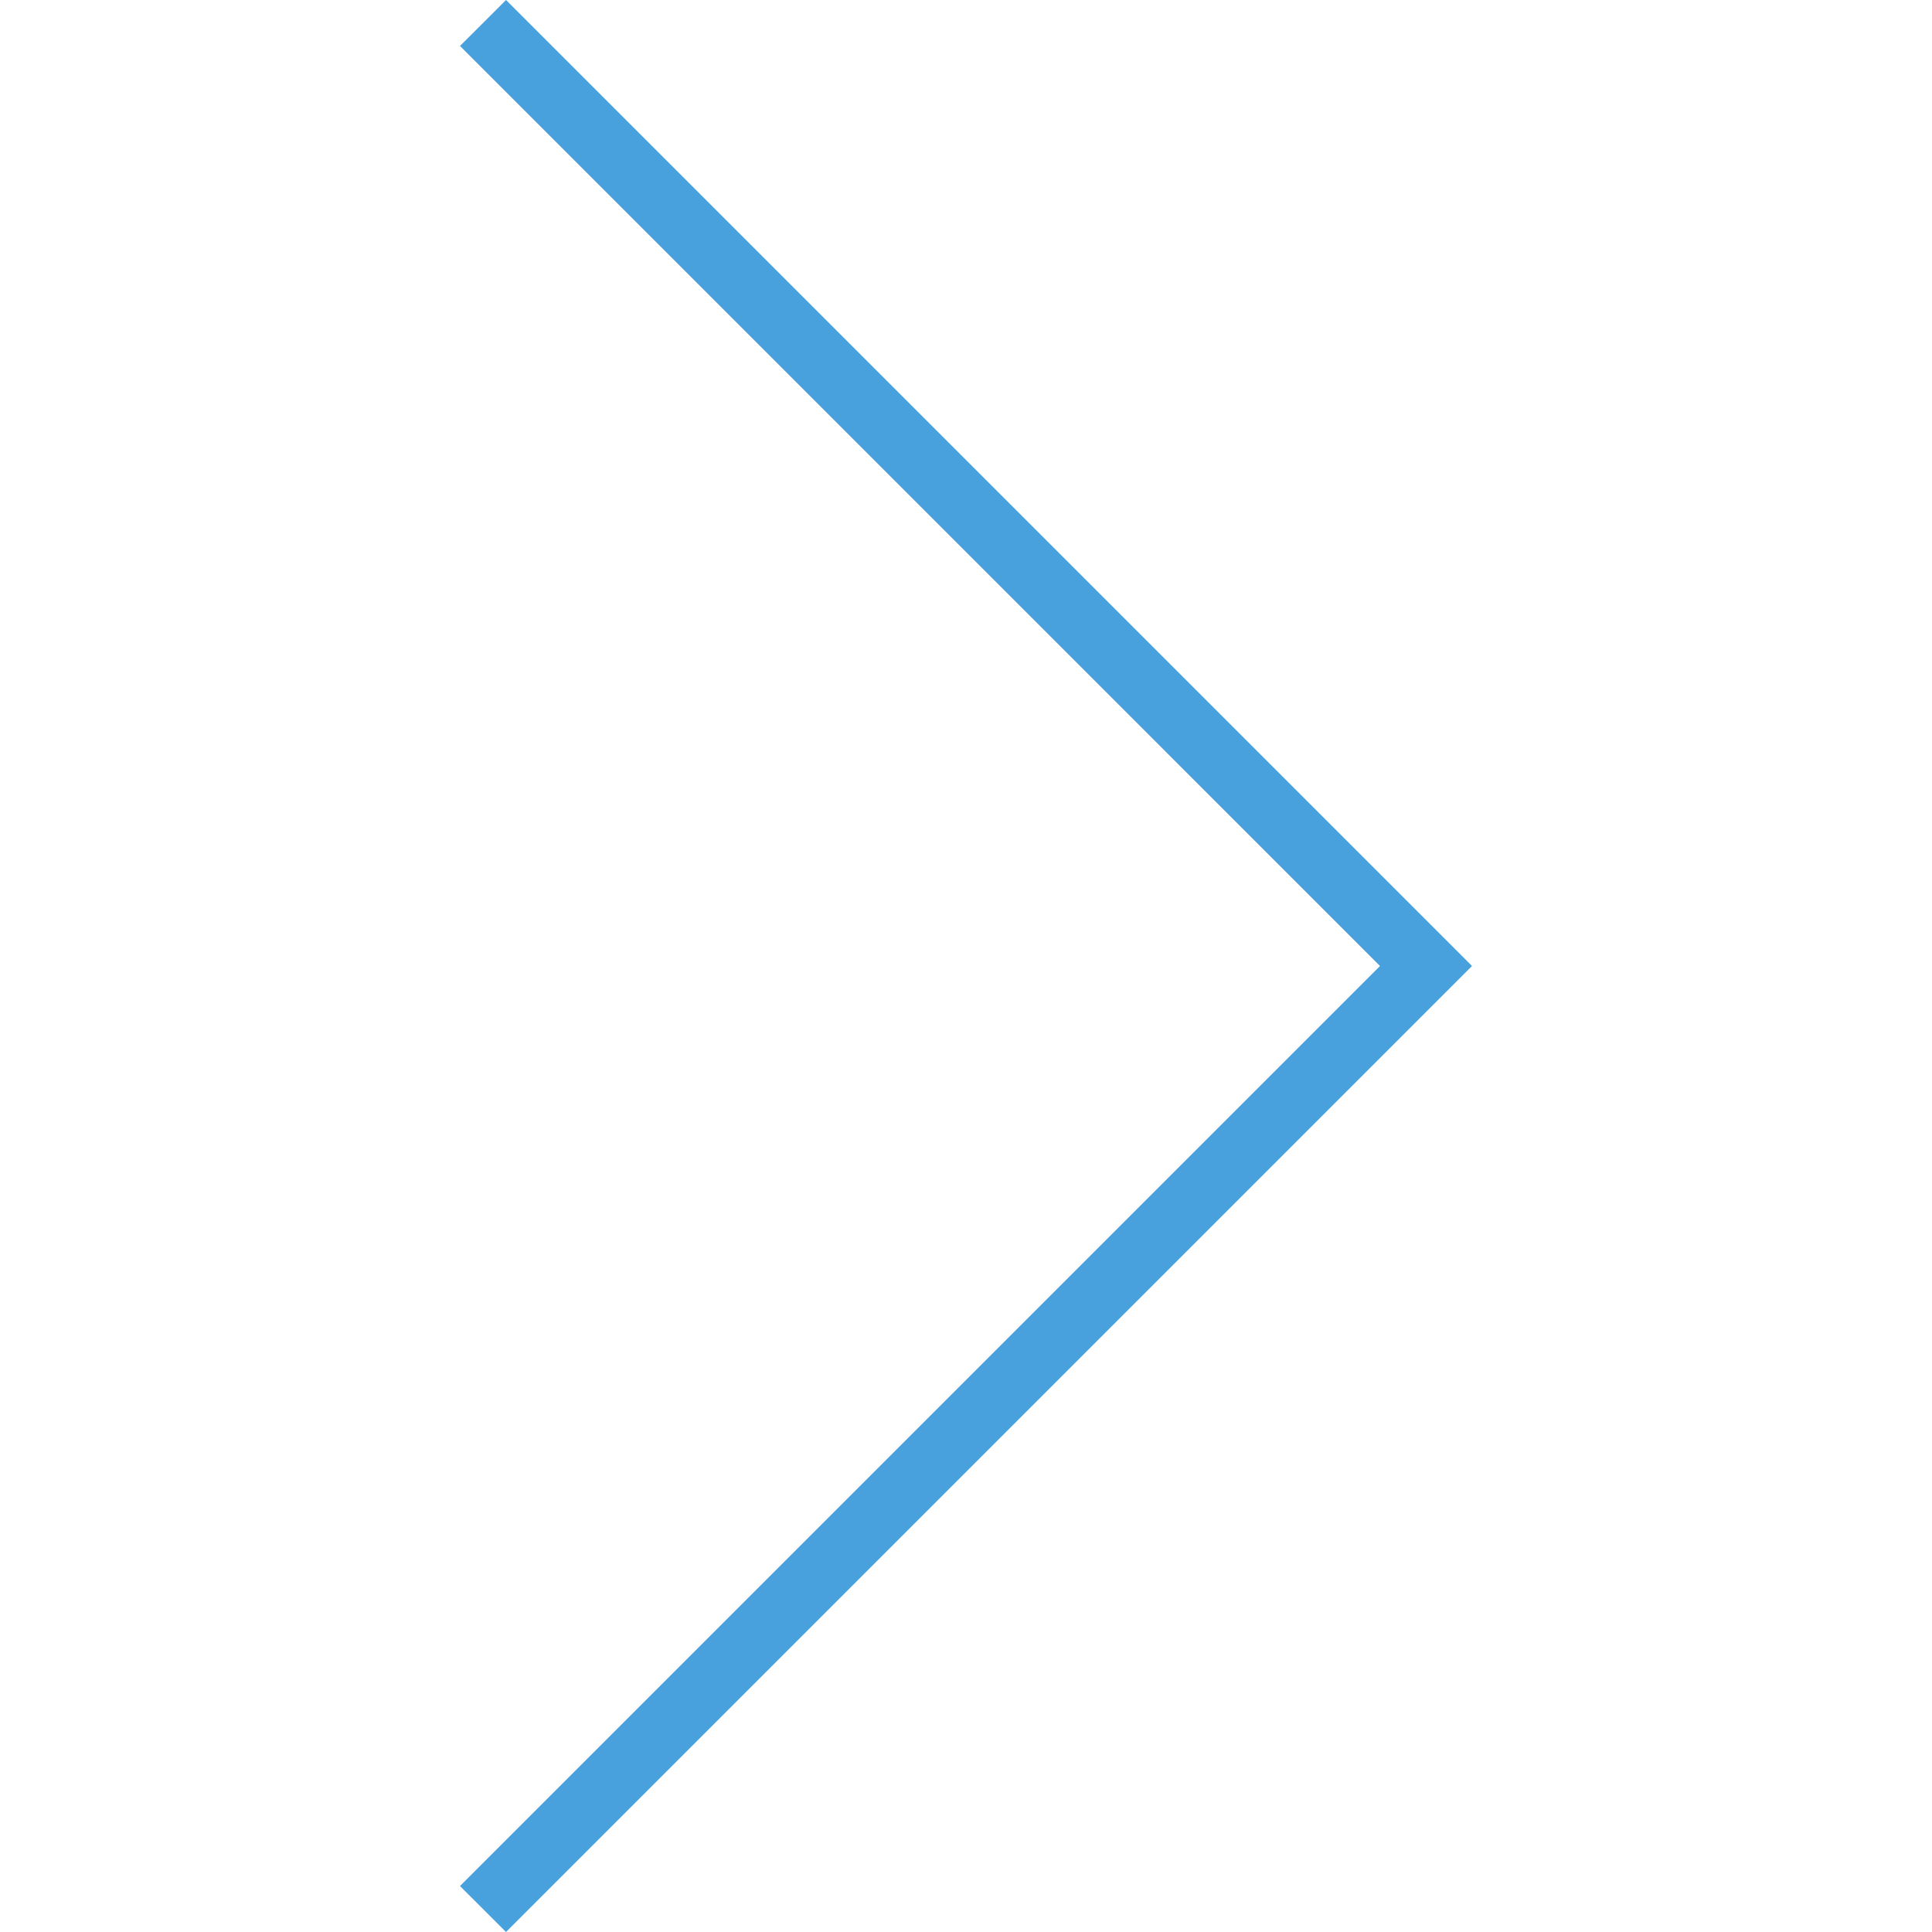
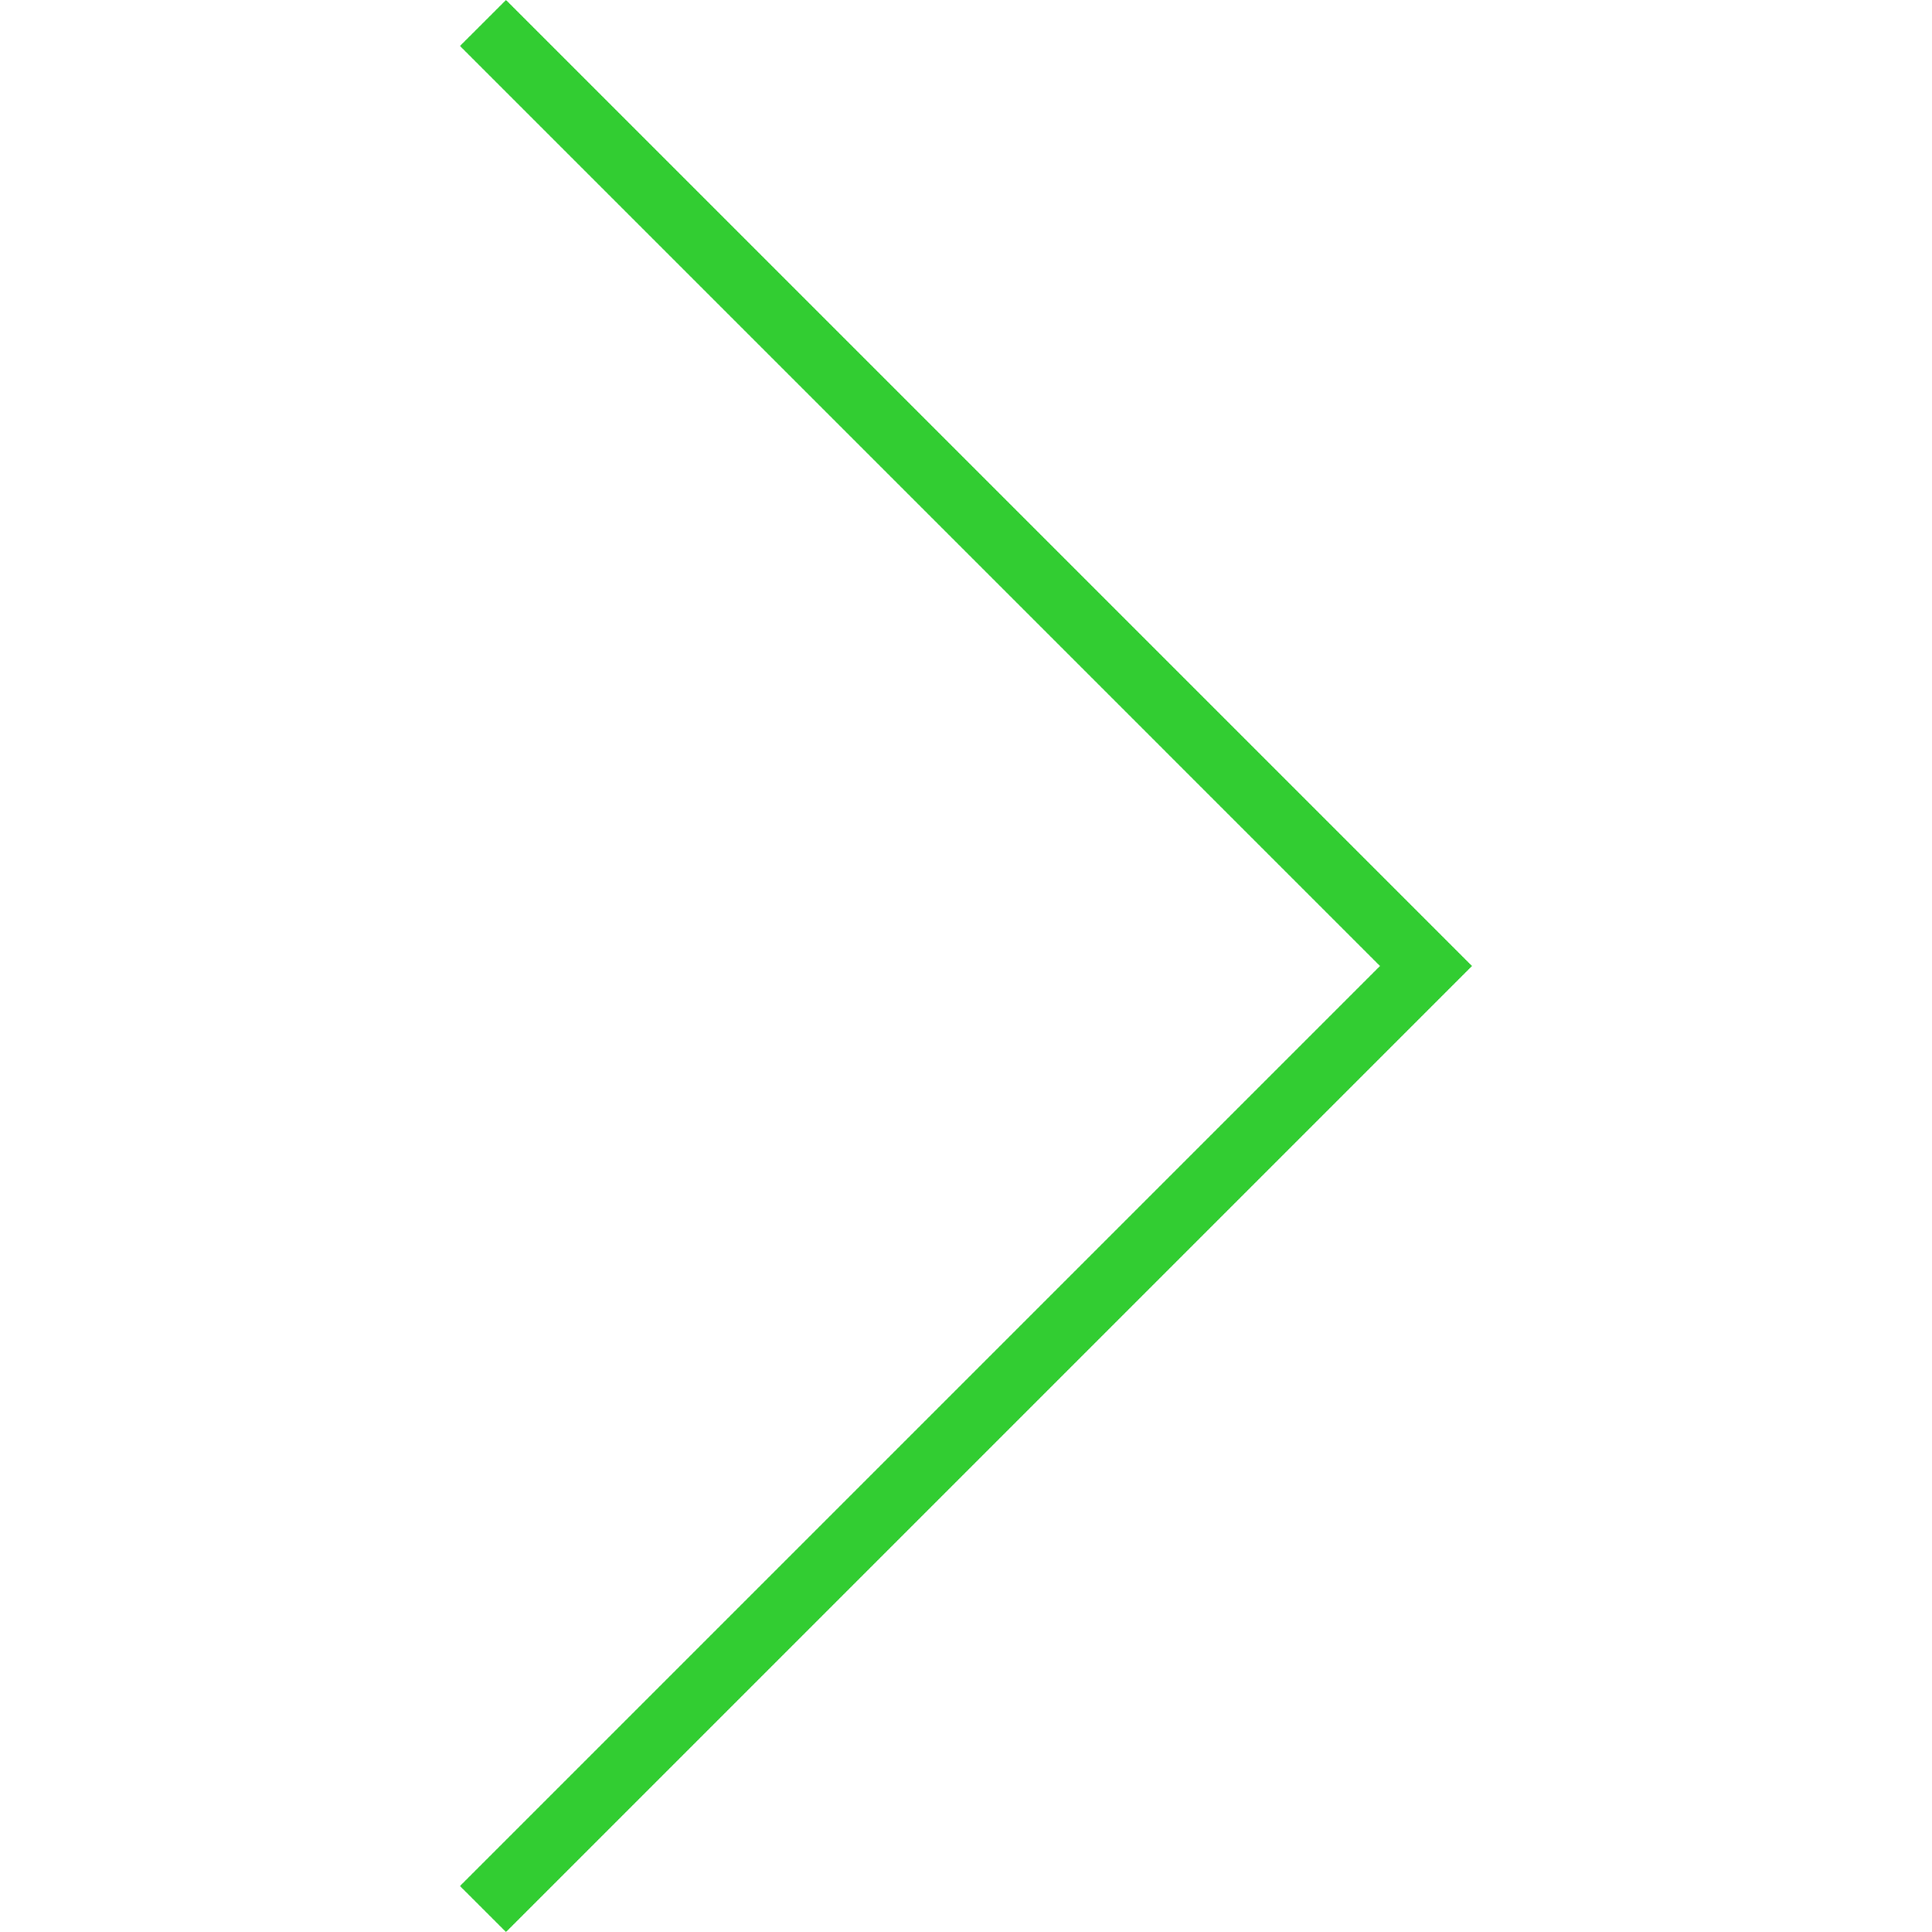
<svg xmlns="http://www.w3.org/2000/svg" version="1.1" id="Capa_1" x="0px" y="0px" viewBox="0 0 59.414 59.414" style="enable-background:new 0 0 59.414 59.414;" xml:space="preserve">
  <g>
-     <polygon style="fill:#48A0DC;" points="15.561,59.414 14.146,58 42.439,29.707 14.146,1.414 15.561,0 45.268,29.707  " />
+     <polygon style="fill:#32cd32;" points="15.561,59.414 14.146,58 42.439,29.707 14.146,1.414 15.561,0 45.268,29.707  " />
  </g>
  <g>
</g>
  <g>
</g>
  <g>
</g>
  <g>
</g>
  <g>
</g>
  <g>
</g>
  <g>
</g>
  <g>
</g>
  <g>
</g>
  <g>
</g>
  <g>
</g>
  <g>
</g>
  <g>
</g>
  <g>
</g>
  <g>
</g>
</svg>
